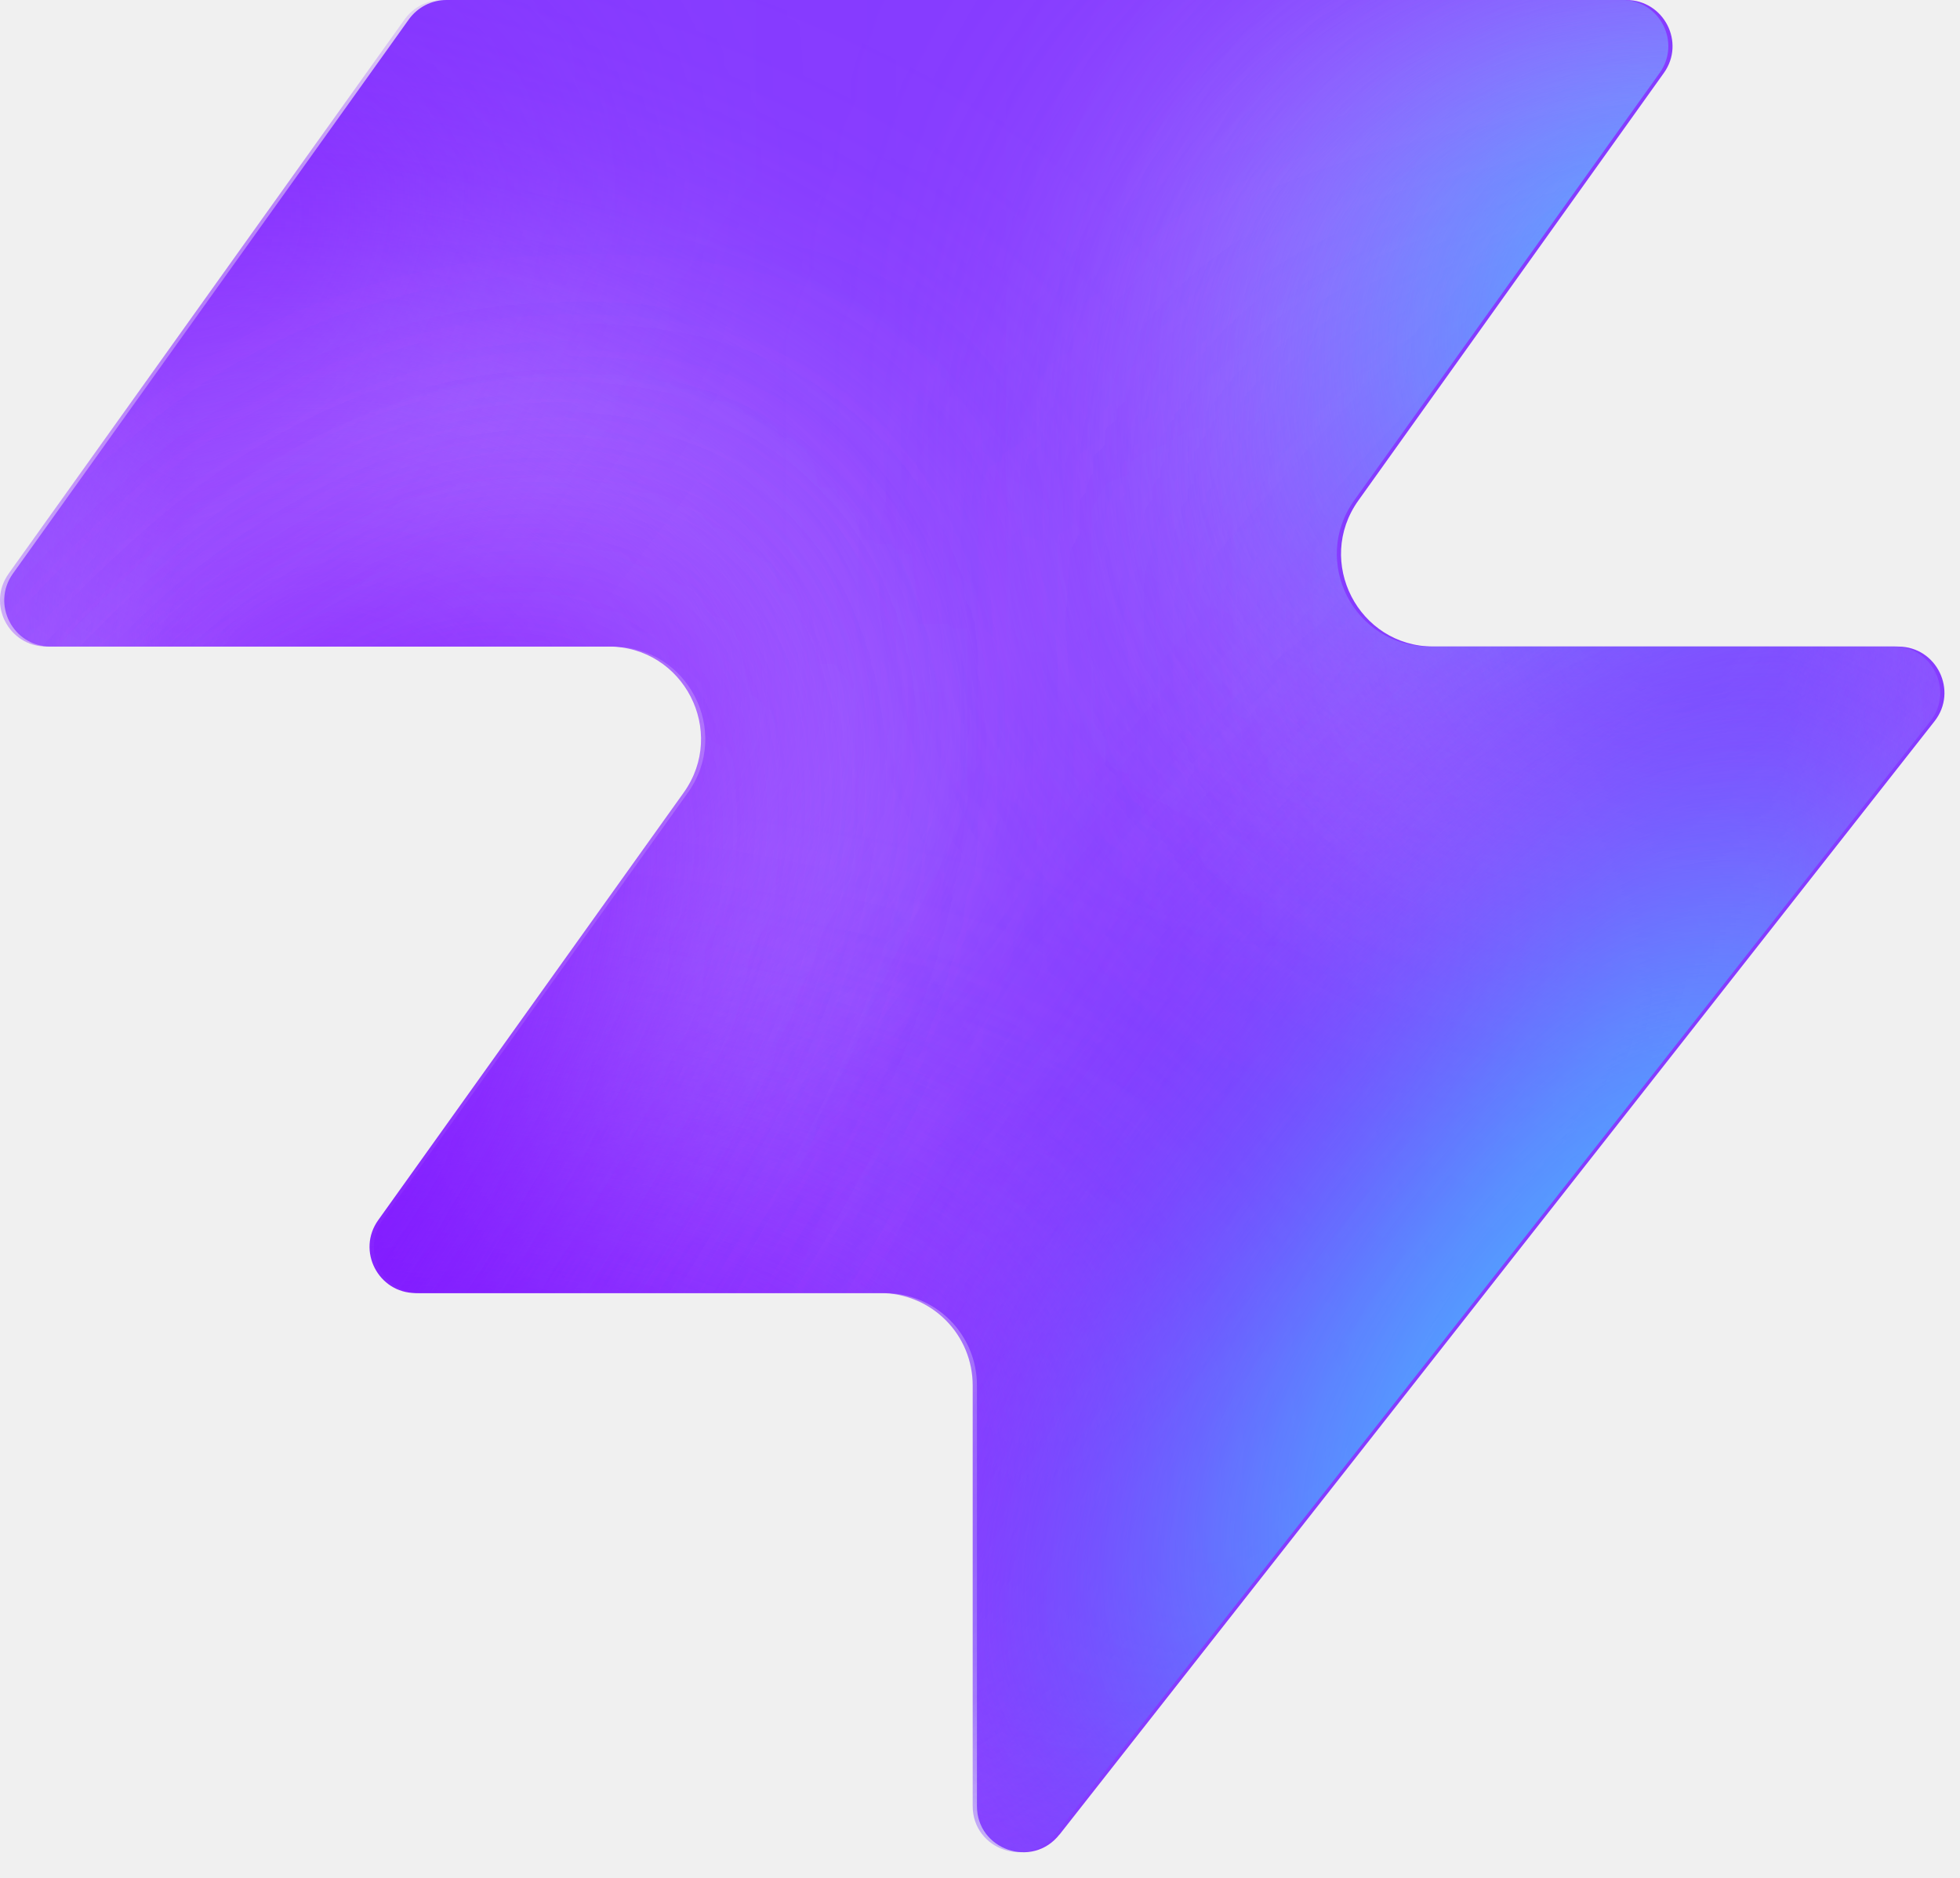
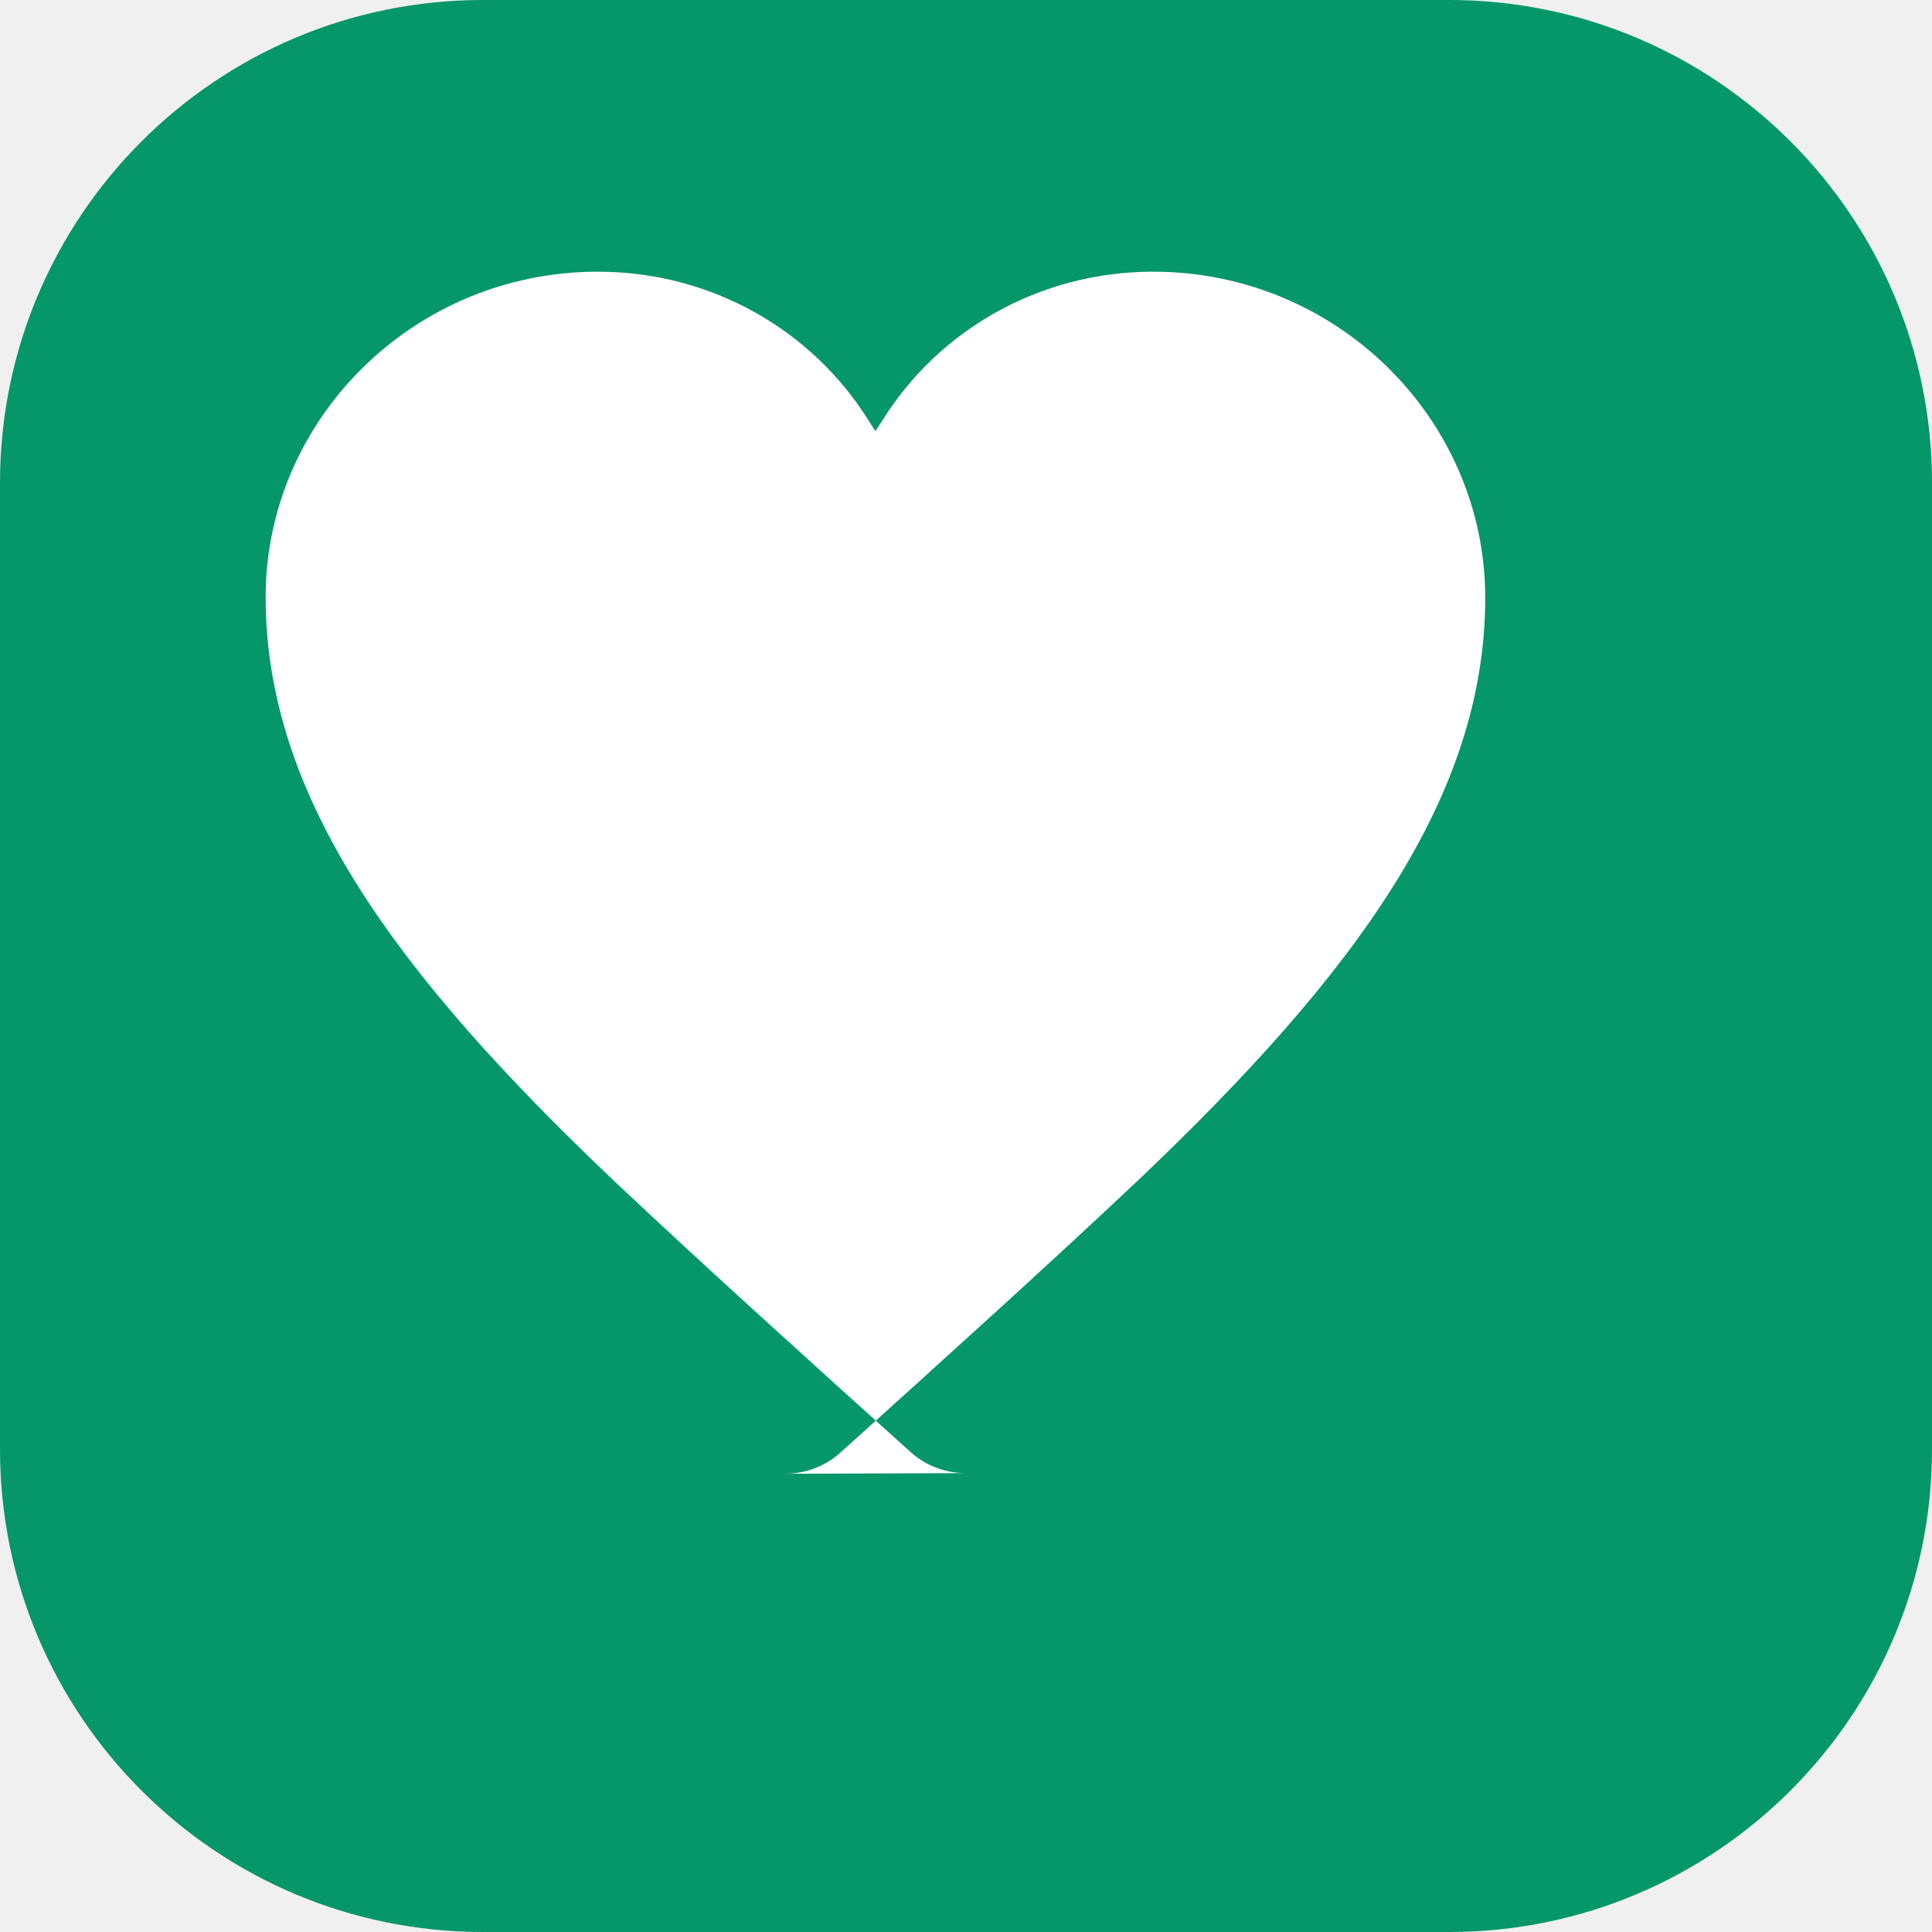
- <svg xmlns="http://www.w3.org/2000/svg" width="48" height="46" fill="none" viewBox="0 0 48 46">
-   <path fill="#863bff" d="M25.946 44.938c-.664.845-2.021.375-2.021-.698V33.937a2.26 2.26 0 0 0-2.262-2.262H10.287c-.92 0-1.456-1.04-.92-1.788l7.48-10.471c1.07-1.497 0-3.578-1.842-3.578H1.237c-.92 0-1.456-1.04-.92-1.788L10.013.474c.214-.297.556-.474.92-.474h28.894c.92 0 1.456 1.04.92 1.788l-7.48 10.471c-1.07 1.498 0 3.579 1.842 3.579h11.377c.943 0 1.473 1.088.89 1.83L25.947 44.94z" style="fill:#863bff;fill:color(display-p3 .525 .23 1);fill-opacity:1" />
-   <mask id="a" width="48" height="46" x="0" y="0" maskUnits="userSpaceOnUse" style="mask-type:alpha">
-     <path fill="#000" d="M25.842 44.938c-.664.844-2.021.375-2.021-.698V33.937a2.26 2.26 0 0 0-2.262-2.262H10.183c-.92 0-1.456-1.04-.92-1.788l7.48-10.471c1.07-1.498 0-3.579-1.842-3.579H1.133c-.92 0-1.456-1.04-.92-1.787L9.91.473c.214-.297.556-.474.92-.474h28.894c.92 0 1.456 1.04.92 1.788l-7.48 10.471c-1.07 1.498 0 3.578 1.842 3.578h11.377c.943 0 1.473 1.088.89 1.832L25.843 44.94z" style="fill:#000;fill-opacity:1" />
-   </mask>
-   <g mask="url(#a)">
-     <g filter="url(#b)">
-       <ellipse cx="5.508" cy="14.704" fill="#ede6ff" rx="5.508" ry="14.704" style="fill:#ede6ff;fill:color(display-p3 .927 .903 1);fill-opacity:1" transform="matrix(.00324 1 1 -.00324 -4.47 31.516)" />
-     </g>
-     <g filter="url(#c)">
-       <ellipse cx="10.399" cy="29.851" fill="#ede6ff" rx="10.399" ry="29.851" style="fill:#ede6ff;fill:color(display-p3 .927 .903 1);fill-opacity:1" transform="matrix(.00324 1 1 -.00324 -39.328 7.883)" />
-     </g>
-     <g filter="url(#d)">
-       <ellipse cx="5.508" cy="30.487" fill="#7e14ff" rx="5.508" ry="30.487" style="fill:#7e14ff;fill:color(display-p3 .492 .077 1);fill-opacity:1" transform="rotate(89.814 -25.913 -14.639)scale(1 -1)" />
-     </g>
-     <g filter="url(#e)">
-       <ellipse cx="5.508" cy="30.599" fill="#7e14ff" rx="5.508" ry="30.599" style="fill:#7e14ff;fill:color(display-p3 .492 .077 1);fill-opacity:1" transform="rotate(89.814 -32.644 -3.334)scale(1 -1)" />
-     </g>
-     <g filter="url(#f)">
-       <ellipse cx="5.508" cy="30.599" fill="#7e14ff" rx="5.508" ry="30.599" style="fill:#7e14ff;fill:color(display-p3 .492 .077 1);fill-opacity:1" transform="matrix(.00324 1 1 -.00324 -34.34 30.47)" />
-     </g>
-     <g filter="url(#g)">
-       <ellipse cx="14.072" cy="22.078" fill="#ede6ff" rx="14.072" ry="22.078" style="fill:#ede6ff;fill:color(display-p3 .927 .903 1);fill-opacity:1" transform="rotate(93.35 24.506 48.493)scale(-1 1)" />
-     </g>
-     <g filter="url(#h)">
-       <ellipse cx="3.47" cy="21.501" fill="#7e14ff" rx="3.47" ry="21.501" style="fill:#7e14ff;fill:color(display-p3 .492 .077 1);fill-opacity:1" transform="rotate(89.009 28.708 47.59)scale(-1 1)" />
-     </g>
-     <g filter="url(#i)">
-       <ellipse cx="3.47" cy="21.501" fill="#7e14ff" rx="3.47" ry="21.501" style="fill:#7e14ff;fill:color(display-p3 .492 .077 1);fill-opacity:1" transform="rotate(89.009 28.708 47.59)scale(-1 1)" />
-     </g>
-     <g filter="url(#j)">
-       <ellipse cx=".387" cy="8.972" fill="#7e14ff" rx="4.407" ry="29.108" style="fill:#7e14ff;fill:color(display-p3 .492 .077 1);fill-opacity:1" transform="rotate(39.51 .387 8.972)" />
-     </g>
-     <g filter="url(#k)">
-       <ellipse cx="47.523" cy="-6.092" fill="#7e14ff" rx="4.407" ry="29.108" style="fill:#7e14ff;fill:color(display-p3 .492 .077 1);fill-opacity:1" transform="rotate(37.892 47.523 -6.092)" />
-     </g>
-     <g filter="url(#l)">
-       <ellipse cx="41.412" cy="6.333" fill="#47bfff" rx="5.971" ry="9.665" style="fill:#47bfff;fill:color(display-p3 .28 .748 1);fill-opacity:1" transform="rotate(37.892 41.412 6.333)" />
-     </g>
-     <g filter="url(#m)">
-       <ellipse cx="-1.879" cy="38.332" fill="#7e14ff" rx="4.407" ry="29.108" style="fill:#7e14ff;fill:color(display-p3 .492 .077 1);fill-opacity:1" transform="rotate(37.892 -1.88 38.332)" />
-     </g>
-     <g filter="url(#n)">
-       <ellipse cx="-1.879" cy="38.332" fill="#7e14ff" rx="4.407" ry="29.108" style="fill:#7e14ff;fill:color(display-p3 .492 .077 1);fill-opacity:1" transform="rotate(37.892 -1.88 38.332)" />
-     </g>
-     <g filter="url(#o)">
-       <ellipse cx="35.651" cy="29.907" fill="#7e14ff" rx="4.407" ry="29.108" style="fill:#7e14ff;fill:color(display-p3 .492 .077 1);fill-opacity:1" transform="rotate(37.892 35.651 29.907)" />
-     </g>
-     <g filter="url(#p)">
-       <ellipse cx="38.418" cy="32.4" fill="#47bfff" rx="5.971" ry="15.297" style="fill:#47bfff;fill:color(display-p3 .28 .748 1);fill-opacity:1" transform="rotate(37.892 38.418 32.4)" />
-     </g>
-   </g>
-   <defs>
-     <filter id="b" width="60.045" height="41.654" x="-19.77" y="16.149" color-interpolation-filters="sRGB" filterUnits="userSpaceOnUse">
-       <feFlood flood-opacity="0" result="BackgroundImageFix" />
-       <feBlend in="SourceGraphic" in2="BackgroundImageFix" result="shape" />
-       <feGaussianBlur result="effect1_foregroundBlur_2002_17158" stdDeviation="7.659" />
-     </filter>
-     <filter id="c" width="90.34" height="51.437" x="-54.613" y="-7.533" color-interpolation-filters="sRGB" filterUnits="userSpaceOnUse">
-       <feFlood flood-opacity="0" result="BackgroundImageFix" />
-       <feBlend in="SourceGraphic" in2="BackgroundImageFix" result="shape" />
-       <feGaussianBlur result="effect1_foregroundBlur_2002_17158" stdDeviation="7.659" />
-     </filter>
-     <filter id="d" width="79.355" height="29.4" x="-49.64" y="2.03" color-interpolation-filters="sRGB" filterUnits="userSpaceOnUse">
-       <feFlood flood-opacity="0" result="BackgroundImageFix" />
-       <feBlend in="SourceGraphic" in2="BackgroundImageFix" result="shape" />
-       <feGaussianBlur result="effect1_foregroundBlur_2002_17158" stdDeviation="4.596" />
-     </filter>
-     <filter id="e" width="79.579" height="29.4" x="-45.045" y="20.029" color-interpolation-filters="sRGB" filterUnits="userSpaceOnUse">
-       <feFlood flood-opacity="0" result="BackgroundImageFix" />
-       <feBlend in="SourceGraphic" in2="BackgroundImageFix" result="shape" />
-       <feGaussianBlur result="effect1_foregroundBlur_2002_17158" stdDeviation="4.596" />
-     </filter>
-     <filter id="f" width="79.579" height="29.4" x="-43.513" y="21.178" color-interpolation-filters="sRGB" filterUnits="userSpaceOnUse">
-       <feFlood flood-opacity="0" result="BackgroundImageFix" />
-       <feBlend in="SourceGraphic" in2="BackgroundImageFix" result="shape" />
-       <feGaussianBlur result="effect1_foregroundBlur_2002_17158" stdDeviation="4.596" />
-     </filter>
-     <filter id="g" width="74.749" height="58.852" x="15.756" y="-17.901" color-interpolation-filters="sRGB" filterUnits="userSpaceOnUse">
-       <feFlood flood-opacity="0" result="BackgroundImageFix" />
-       <feBlend in="SourceGraphic" in2="BackgroundImageFix" result="shape" />
-       <feGaussianBlur result="effect1_foregroundBlur_2002_17158" stdDeviation="7.659" />
-     </filter>
-     <filter id="h" width="61.377" height="25.362" x="23.548" y="2.284" color-interpolation-filters="sRGB" filterUnits="userSpaceOnUse">
-       <feFlood flood-opacity="0" result="BackgroundImageFix" />
-       <feBlend in="SourceGraphic" in2="BackgroundImageFix" result="shape" />
-       <feGaussianBlur result="effect1_foregroundBlur_2002_17158" stdDeviation="4.596" />
-     </filter>
-     <filter id="i" width="61.377" height="25.362" x="23.548" y="2.284" color-interpolation-filters="sRGB" filterUnits="userSpaceOnUse">
-       <feFlood flood-opacity="0" result="BackgroundImageFix" />
-       <feBlend in="SourceGraphic" in2="BackgroundImageFix" result="shape" />
-       <feGaussianBlur result="effect1_foregroundBlur_2002_17158" stdDeviation="4.596" />
-     </filter>
-     <filter id="j" width="56.045" height="63.649" x="-27.636" y="-22.853" color-interpolation-filters="sRGB" filterUnits="userSpaceOnUse">
-       <feFlood flood-opacity="0" result="BackgroundImageFix" />
-       <feBlend in="SourceGraphic" in2="BackgroundImageFix" result="shape" />
-       <feGaussianBlur result="effect1_foregroundBlur_2002_17158" stdDeviation="4.596" />
-     </filter>
-     <filter id="k" width="54.814" height="64.646" x="20.116" y="-38.415" color-interpolation-filters="sRGB" filterUnits="userSpaceOnUse">
-       <feFlood flood-opacity="0" result="BackgroundImageFix" />
-       <feBlend in="SourceGraphic" in2="BackgroundImageFix" result="shape" />
-       <feGaussianBlur result="effect1_foregroundBlur_2002_17158" stdDeviation="4.596" />
-     </filter>
-     <filter id="l" width="33.541" height="35.313" x="24.641" y="-11.323" color-interpolation-filters="sRGB" filterUnits="userSpaceOnUse">
-       <feFlood flood-opacity="0" result="BackgroundImageFix" />
-       <feBlend in="SourceGraphic" in2="BackgroundImageFix" result="shape" />
-       <feGaussianBlur result="effect1_foregroundBlur_2002_17158" stdDeviation="4.596" />
-     </filter>
-     <filter id="m" width="54.814" height="64.646" x="-29.286" y="6.009" color-interpolation-filters="sRGB" filterUnits="userSpaceOnUse">
-       <feFlood flood-opacity="0" result="BackgroundImageFix" />
-       <feBlend in="SourceGraphic" in2="BackgroundImageFix" result="shape" />
-       <feGaussianBlur result="effect1_foregroundBlur_2002_17158" stdDeviation="4.596" />
-     </filter>
-     <filter id="n" width="54.814" height="64.646" x="-29.286" y="6.009" color-interpolation-filters="sRGB" filterUnits="userSpaceOnUse">
-       <feFlood flood-opacity="0" result="BackgroundImageFix" />
-       <feBlend in="SourceGraphic" in2="BackgroundImageFix" result="shape" />
-       <feGaussianBlur result="effect1_foregroundBlur_2002_17158" stdDeviation="4.596" />
-     </filter>
-     <filter id="o" width="54.814" height="64.646" x="8.244" y="-2.416" color-interpolation-filters="sRGB" filterUnits="userSpaceOnUse">
-       <feFlood flood-opacity="0" result="BackgroundImageFix" />
-       <feBlend in="SourceGraphic" in2="BackgroundImageFix" result="shape" />
-       <feGaussianBlur result="effect1_foregroundBlur_2002_17158" stdDeviation="4.596" />
-     </filter>
-     <filter id="p" width="39.409" height="43.623" x="18.713" y="10.588" color-interpolation-filters="sRGB" filterUnits="userSpaceOnUse">
-       <feFlood flood-opacity="0" result="BackgroundImageFix" />
-       <feBlend in="SourceGraphic" in2="BackgroundImageFix" result="shape" />
-       <feGaussianBlur result="effect1_foregroundBlur_2002_17158" stdDeviation="4.596" />
-     </filter>
-   </defs>
+ <svg xmlns="http://www.w3.org/2000/svg" viewBox="0 0 32 32">
+   <rect width="32" height="32" rx="8" fill="#059669" />
+   <path d="M16 24.4c-.35 0-.68-.13-.93-.36-1.83-1.65-3.5-3.16-4.92-4.5-3.6-3.42-5.75-6.35-5.75-9.65C4.4 6.95 6.85 4.5 9.9 4.5c1.9 0 3.55.98 4.47 2.44l.13.2.13-.2c.92-1.46 2.57-2.44 4.47-2.44 3.05 0 5.5 2.45 5.5 5.4 0 3.3-2.15 6.23-5.75 9.65-1.42 1.34-3.09 2.85-4.92 4.5-.25.23-.58.36-.93.36Z" fill="#ffffff" />
</svg>
